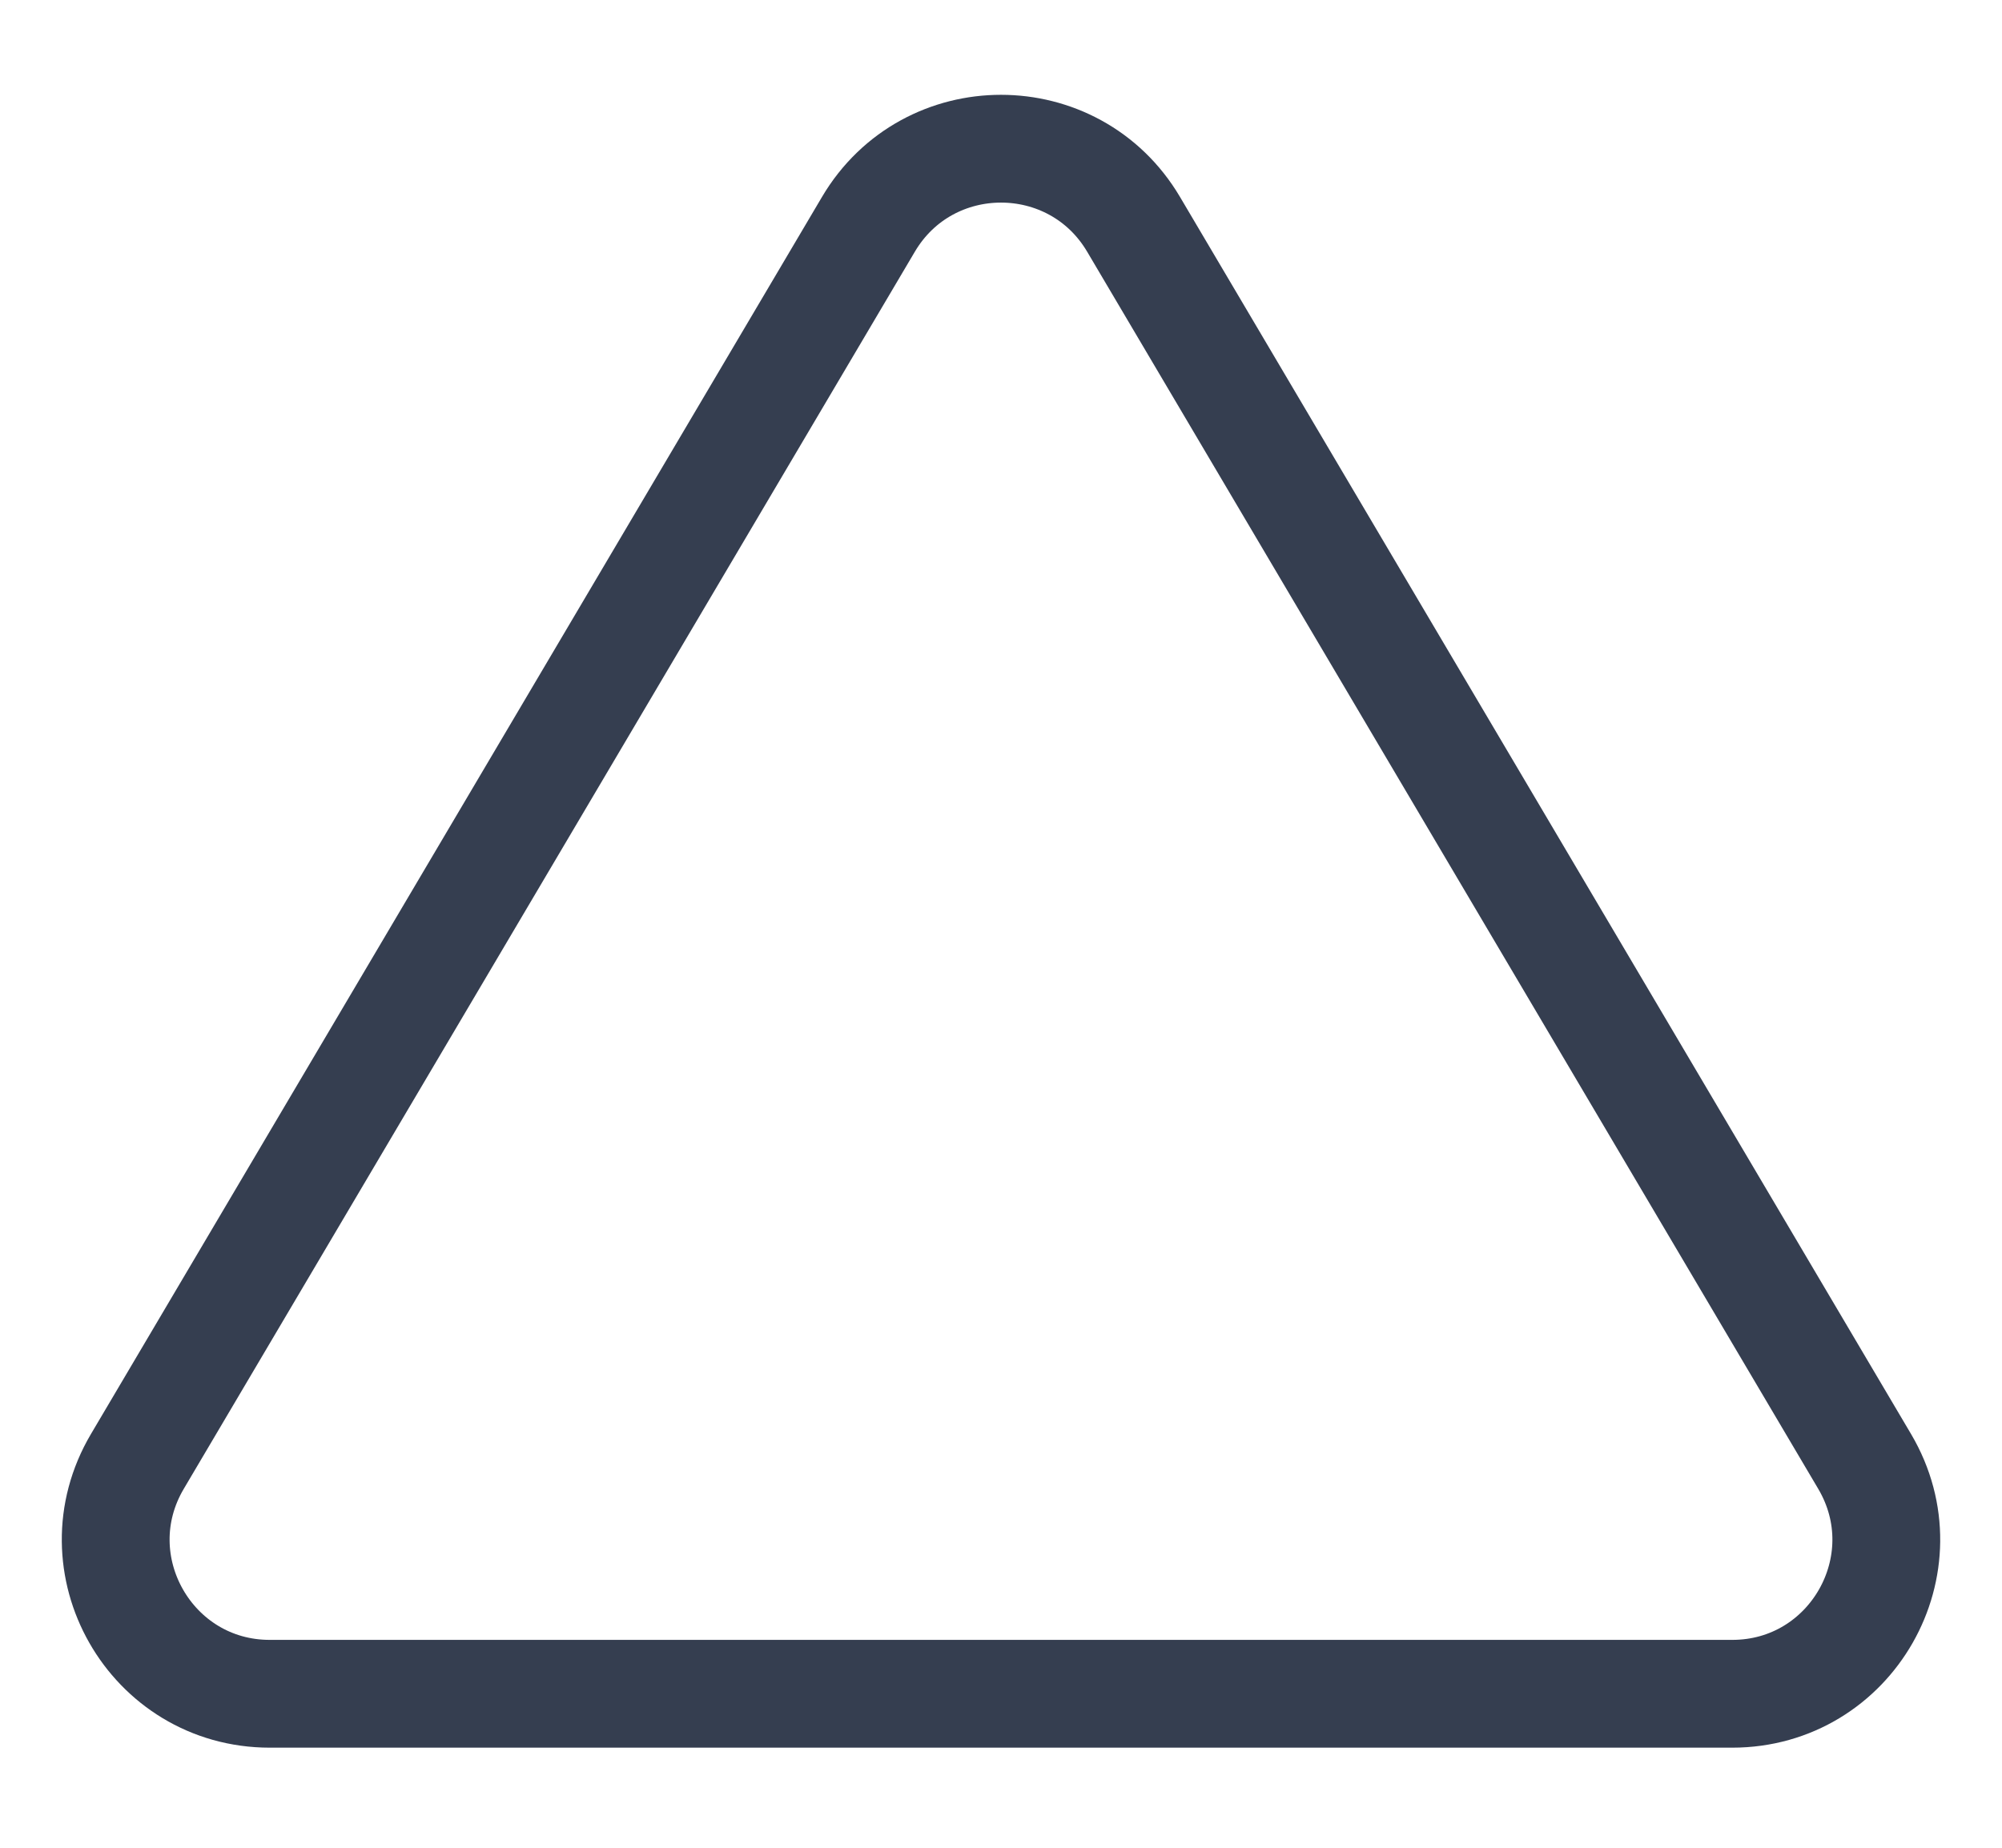
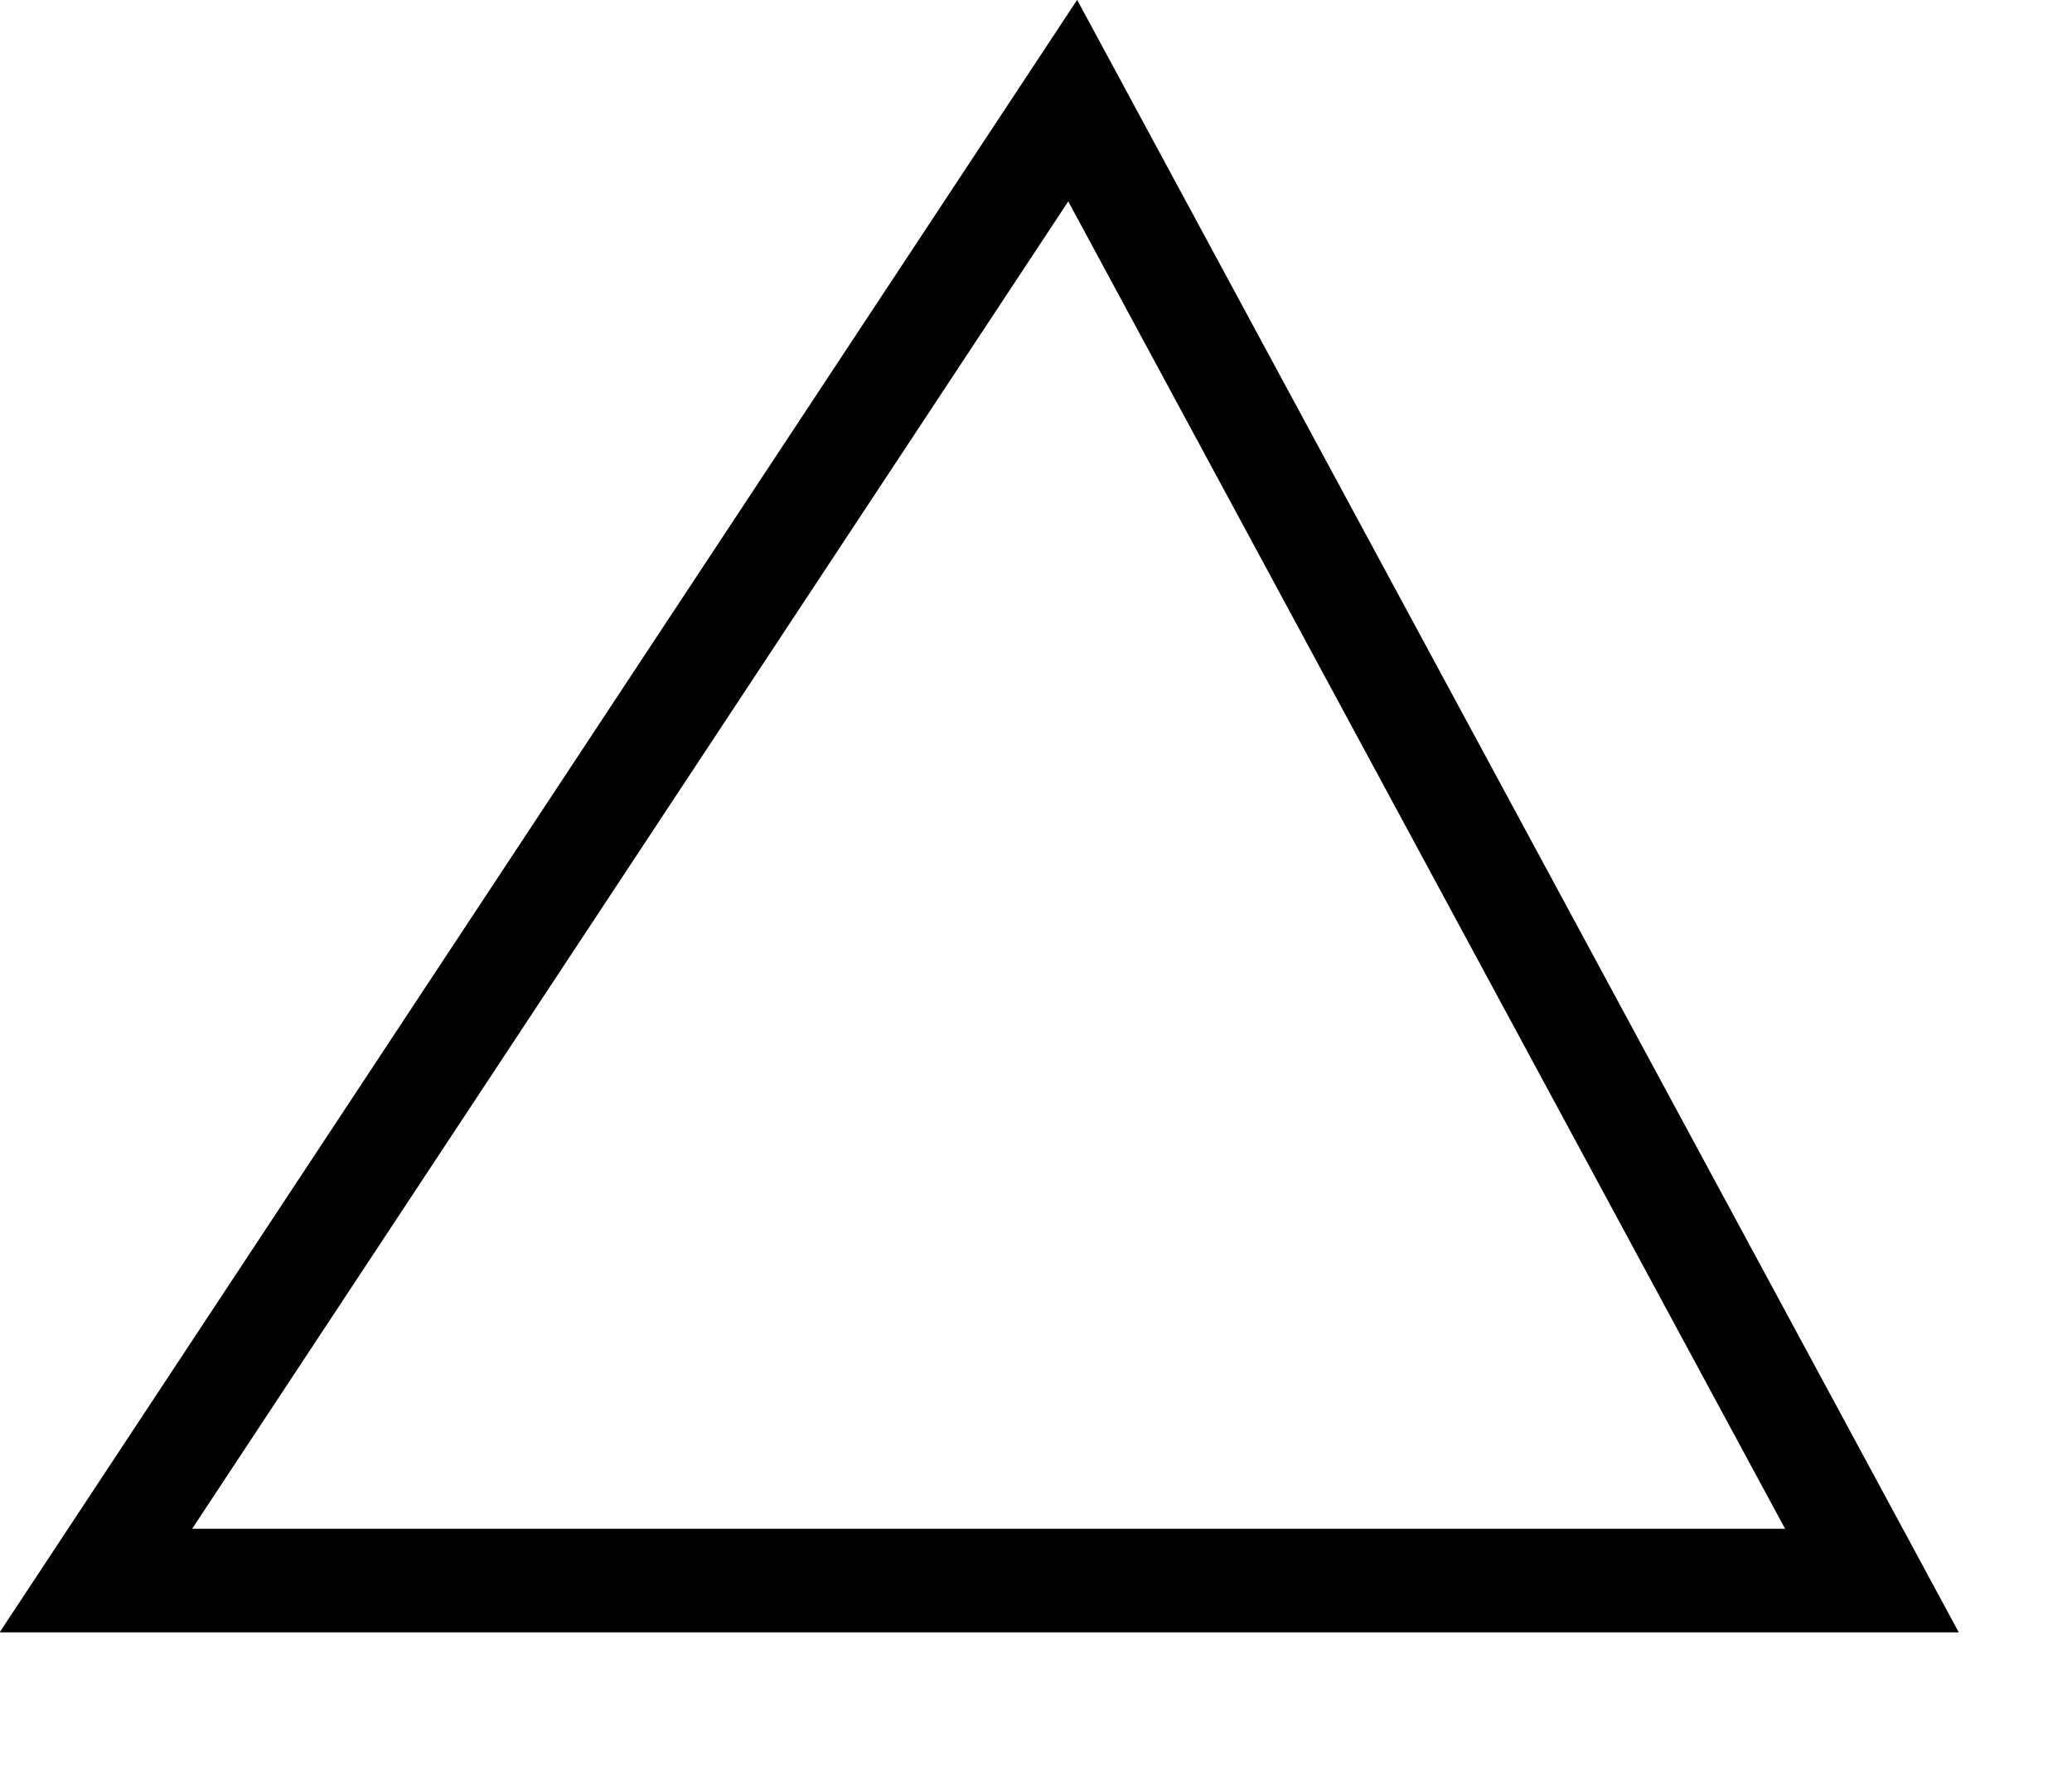
- <svg xmlns="http://www.w3.org/2000/svg" width="13" height="12" viewBox="0 0 13 12" fill="none">
-   <path d="M0.892 9.491L5.639 1.457C6.026 0.802 6.974 0.802 7.361 1.457L12.108 9.491C12.502 10.158 12.022 11 11.248 11H1.752C0.978 11 0.498 10.158 0.892 9.491Z" stroke="#353E50" stroke-width="0.7" stroke-linecap="round" stroke-linejoin="round" />
+ <svg xmlns="http://www.w3.org/2000/svg" width="14" height="12" viewBox="0 0 14 12" fill="none">
+   <path d="M7.248 0.744V0.68M7.248 0.68L0.648 10.68H12.648L7.248 0.68Z" stroke="black" stroke-width="0.7" stroke-linecap="round" />
</svg>
